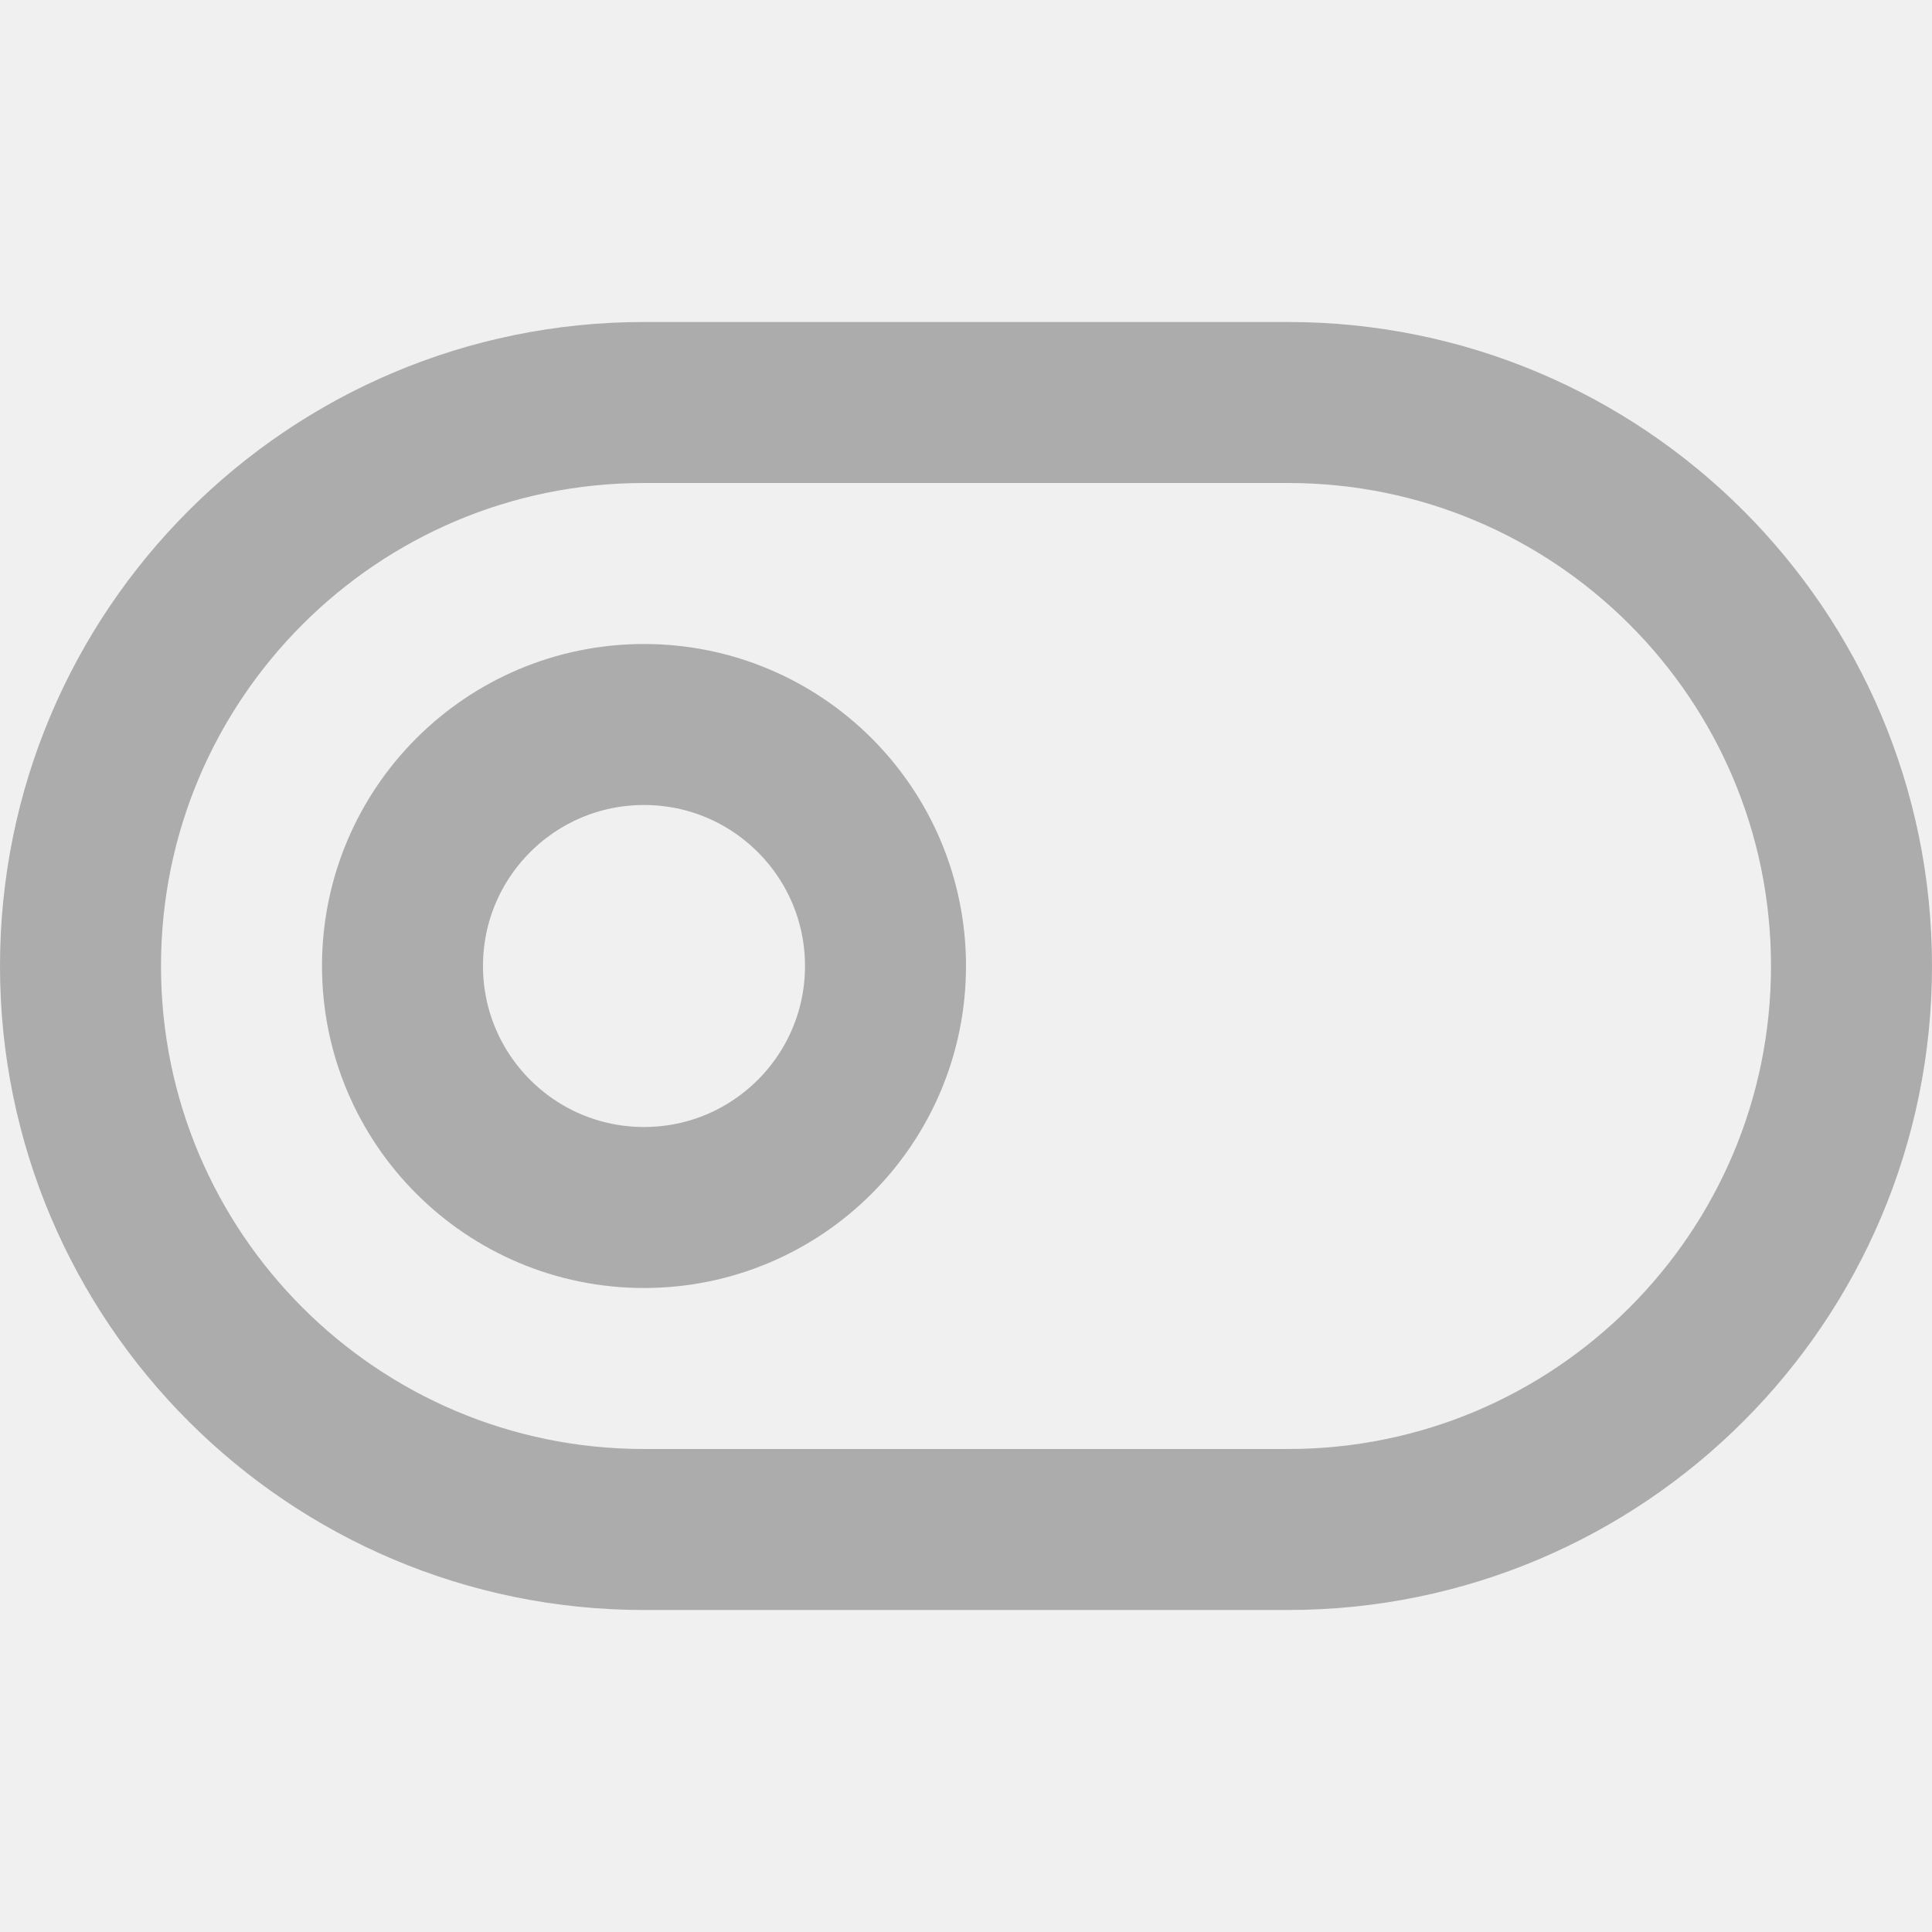
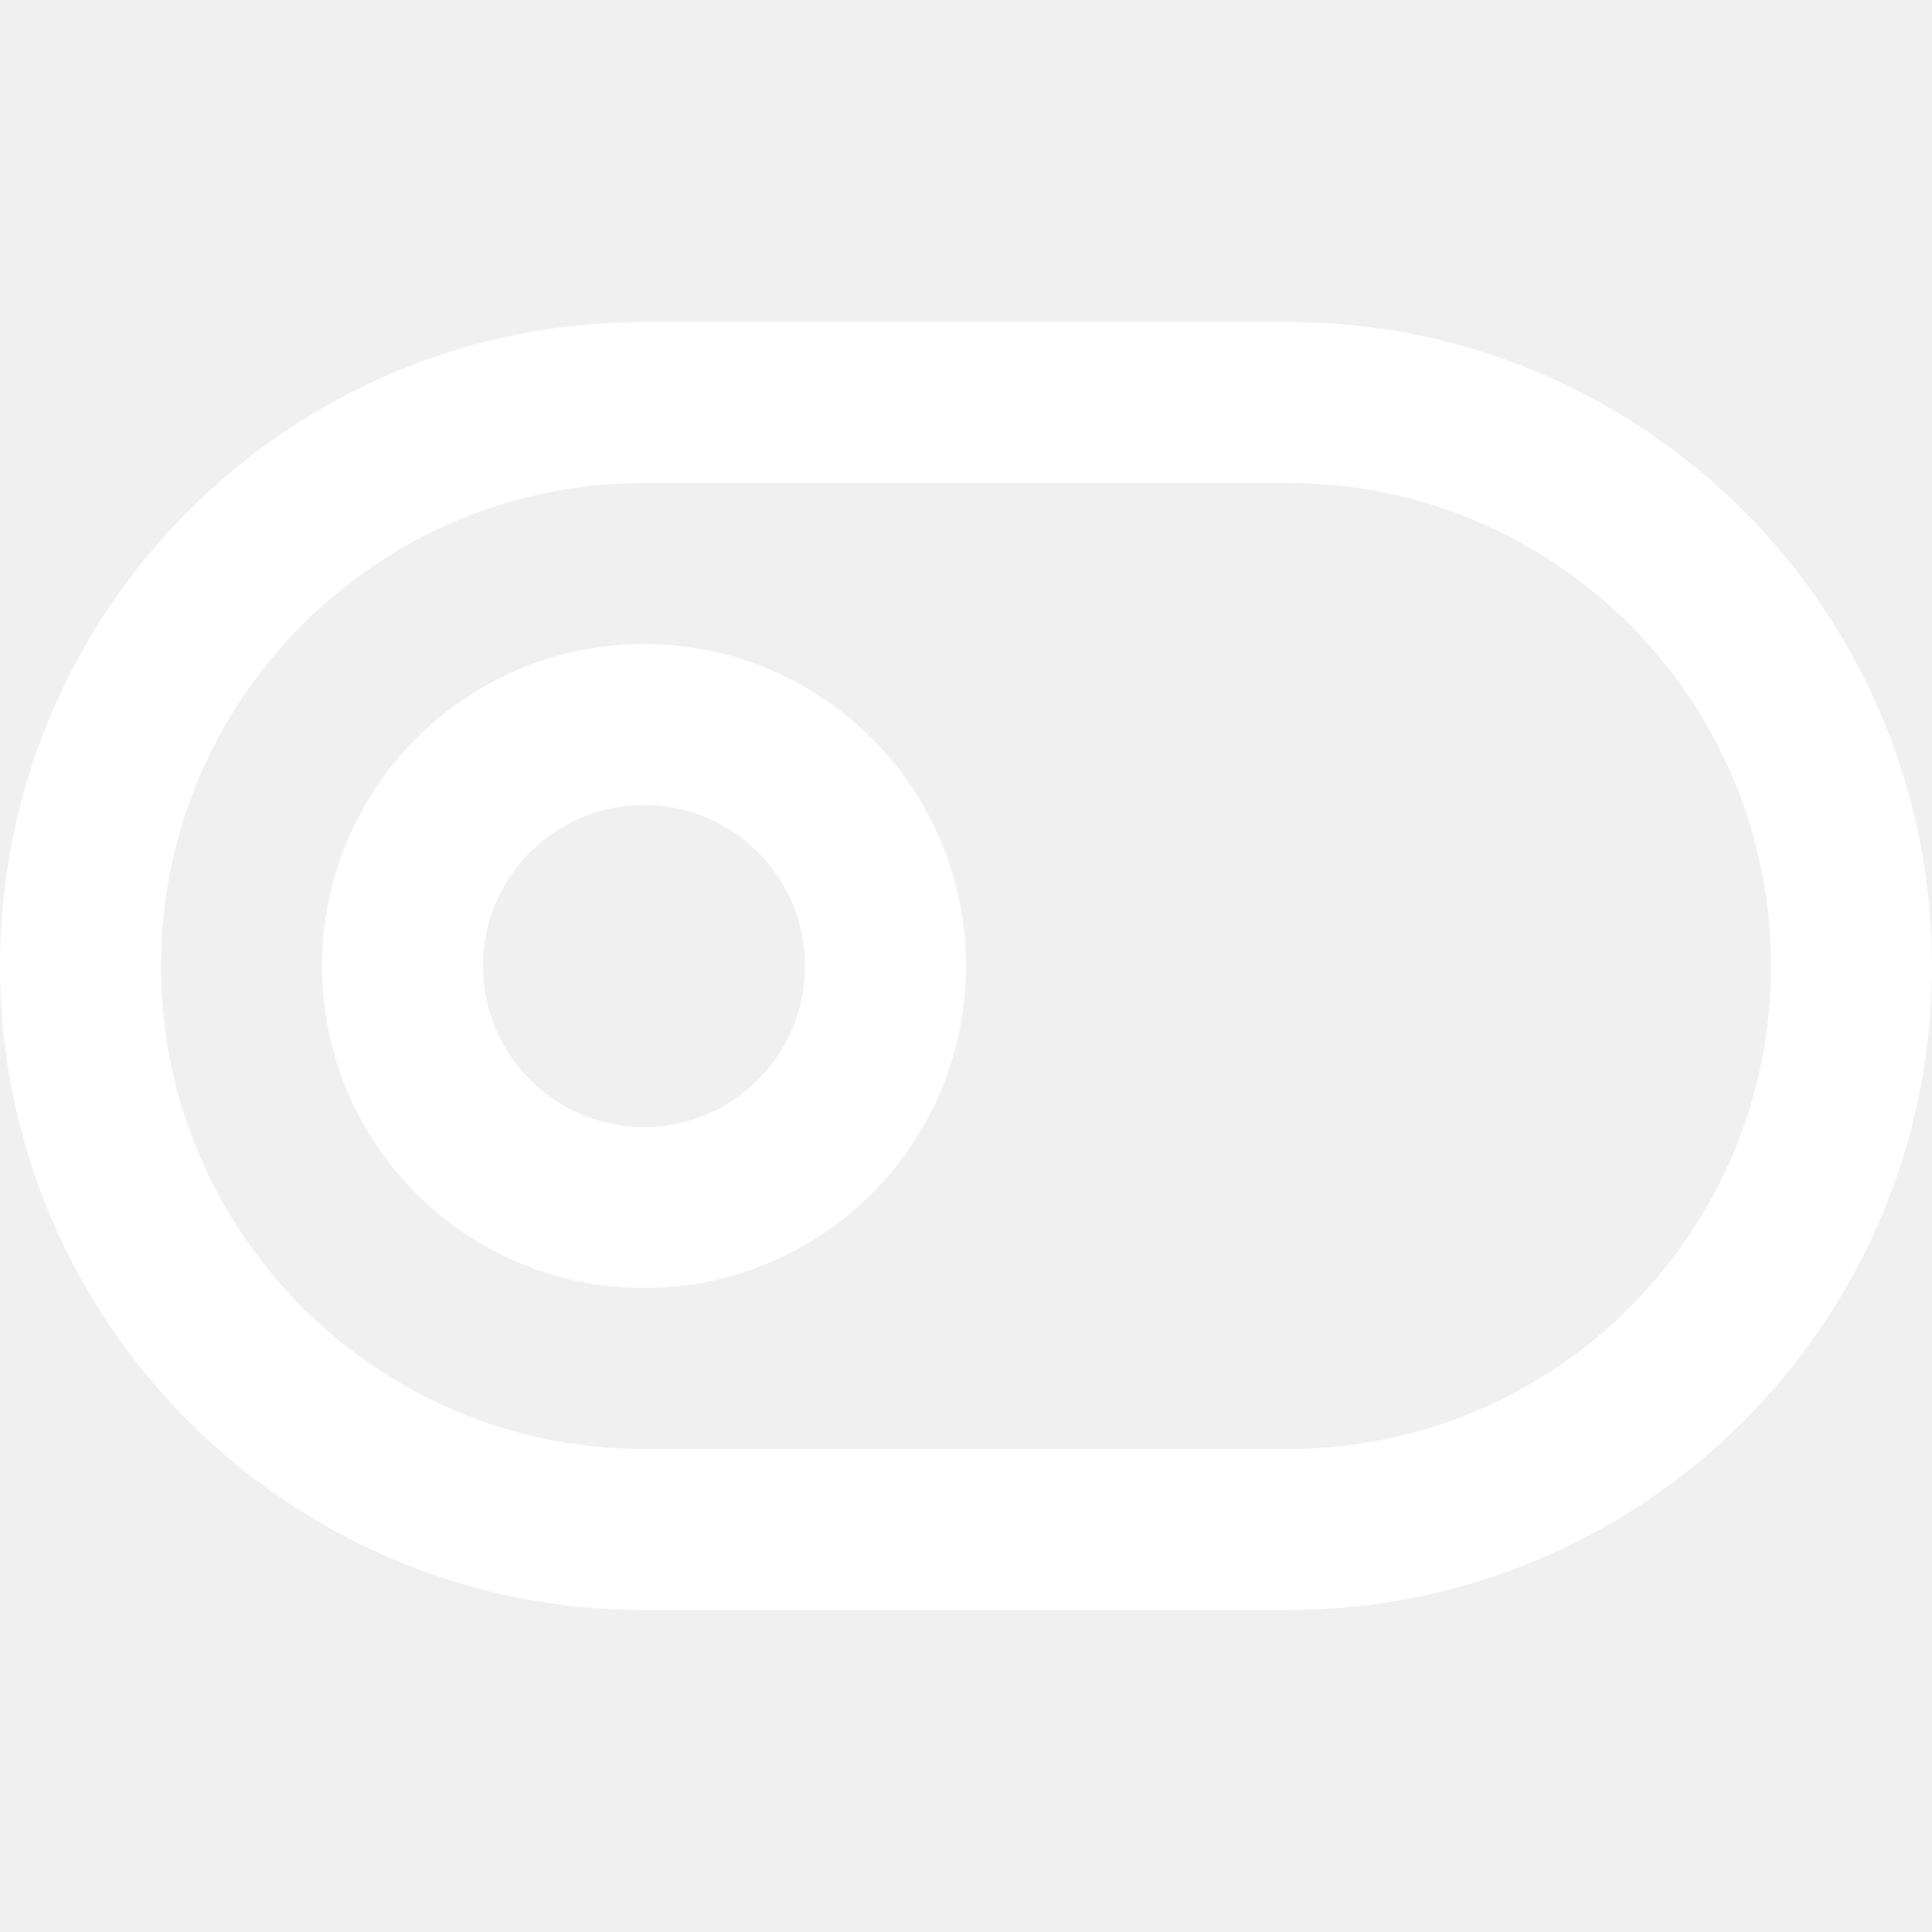
- <svg xmlns="http://www.w3.org/2000/svg" width="24" height="24" viewBox="0 0 24 24" fill="none" stroke="#acacac" stroke-width="2" stroke-linecap="round" stroke-linejoin="round" class="feather feather-toggle-left">
+ <svg xmlns="http://www.w3.org/2000/svg" width="24" height="24" viewBox="0 0 24 24" fill="none" stroke="#ffffff" stroke-width="2" stroke-linecap="round" stroke-linejoin="round" class="feather feather-toggle-left">
  <rect x="1" y="5" width="22" height="14" rx="7" ry="7" />
  <circle cx="8" cy="12" r="3" />
</svg>
